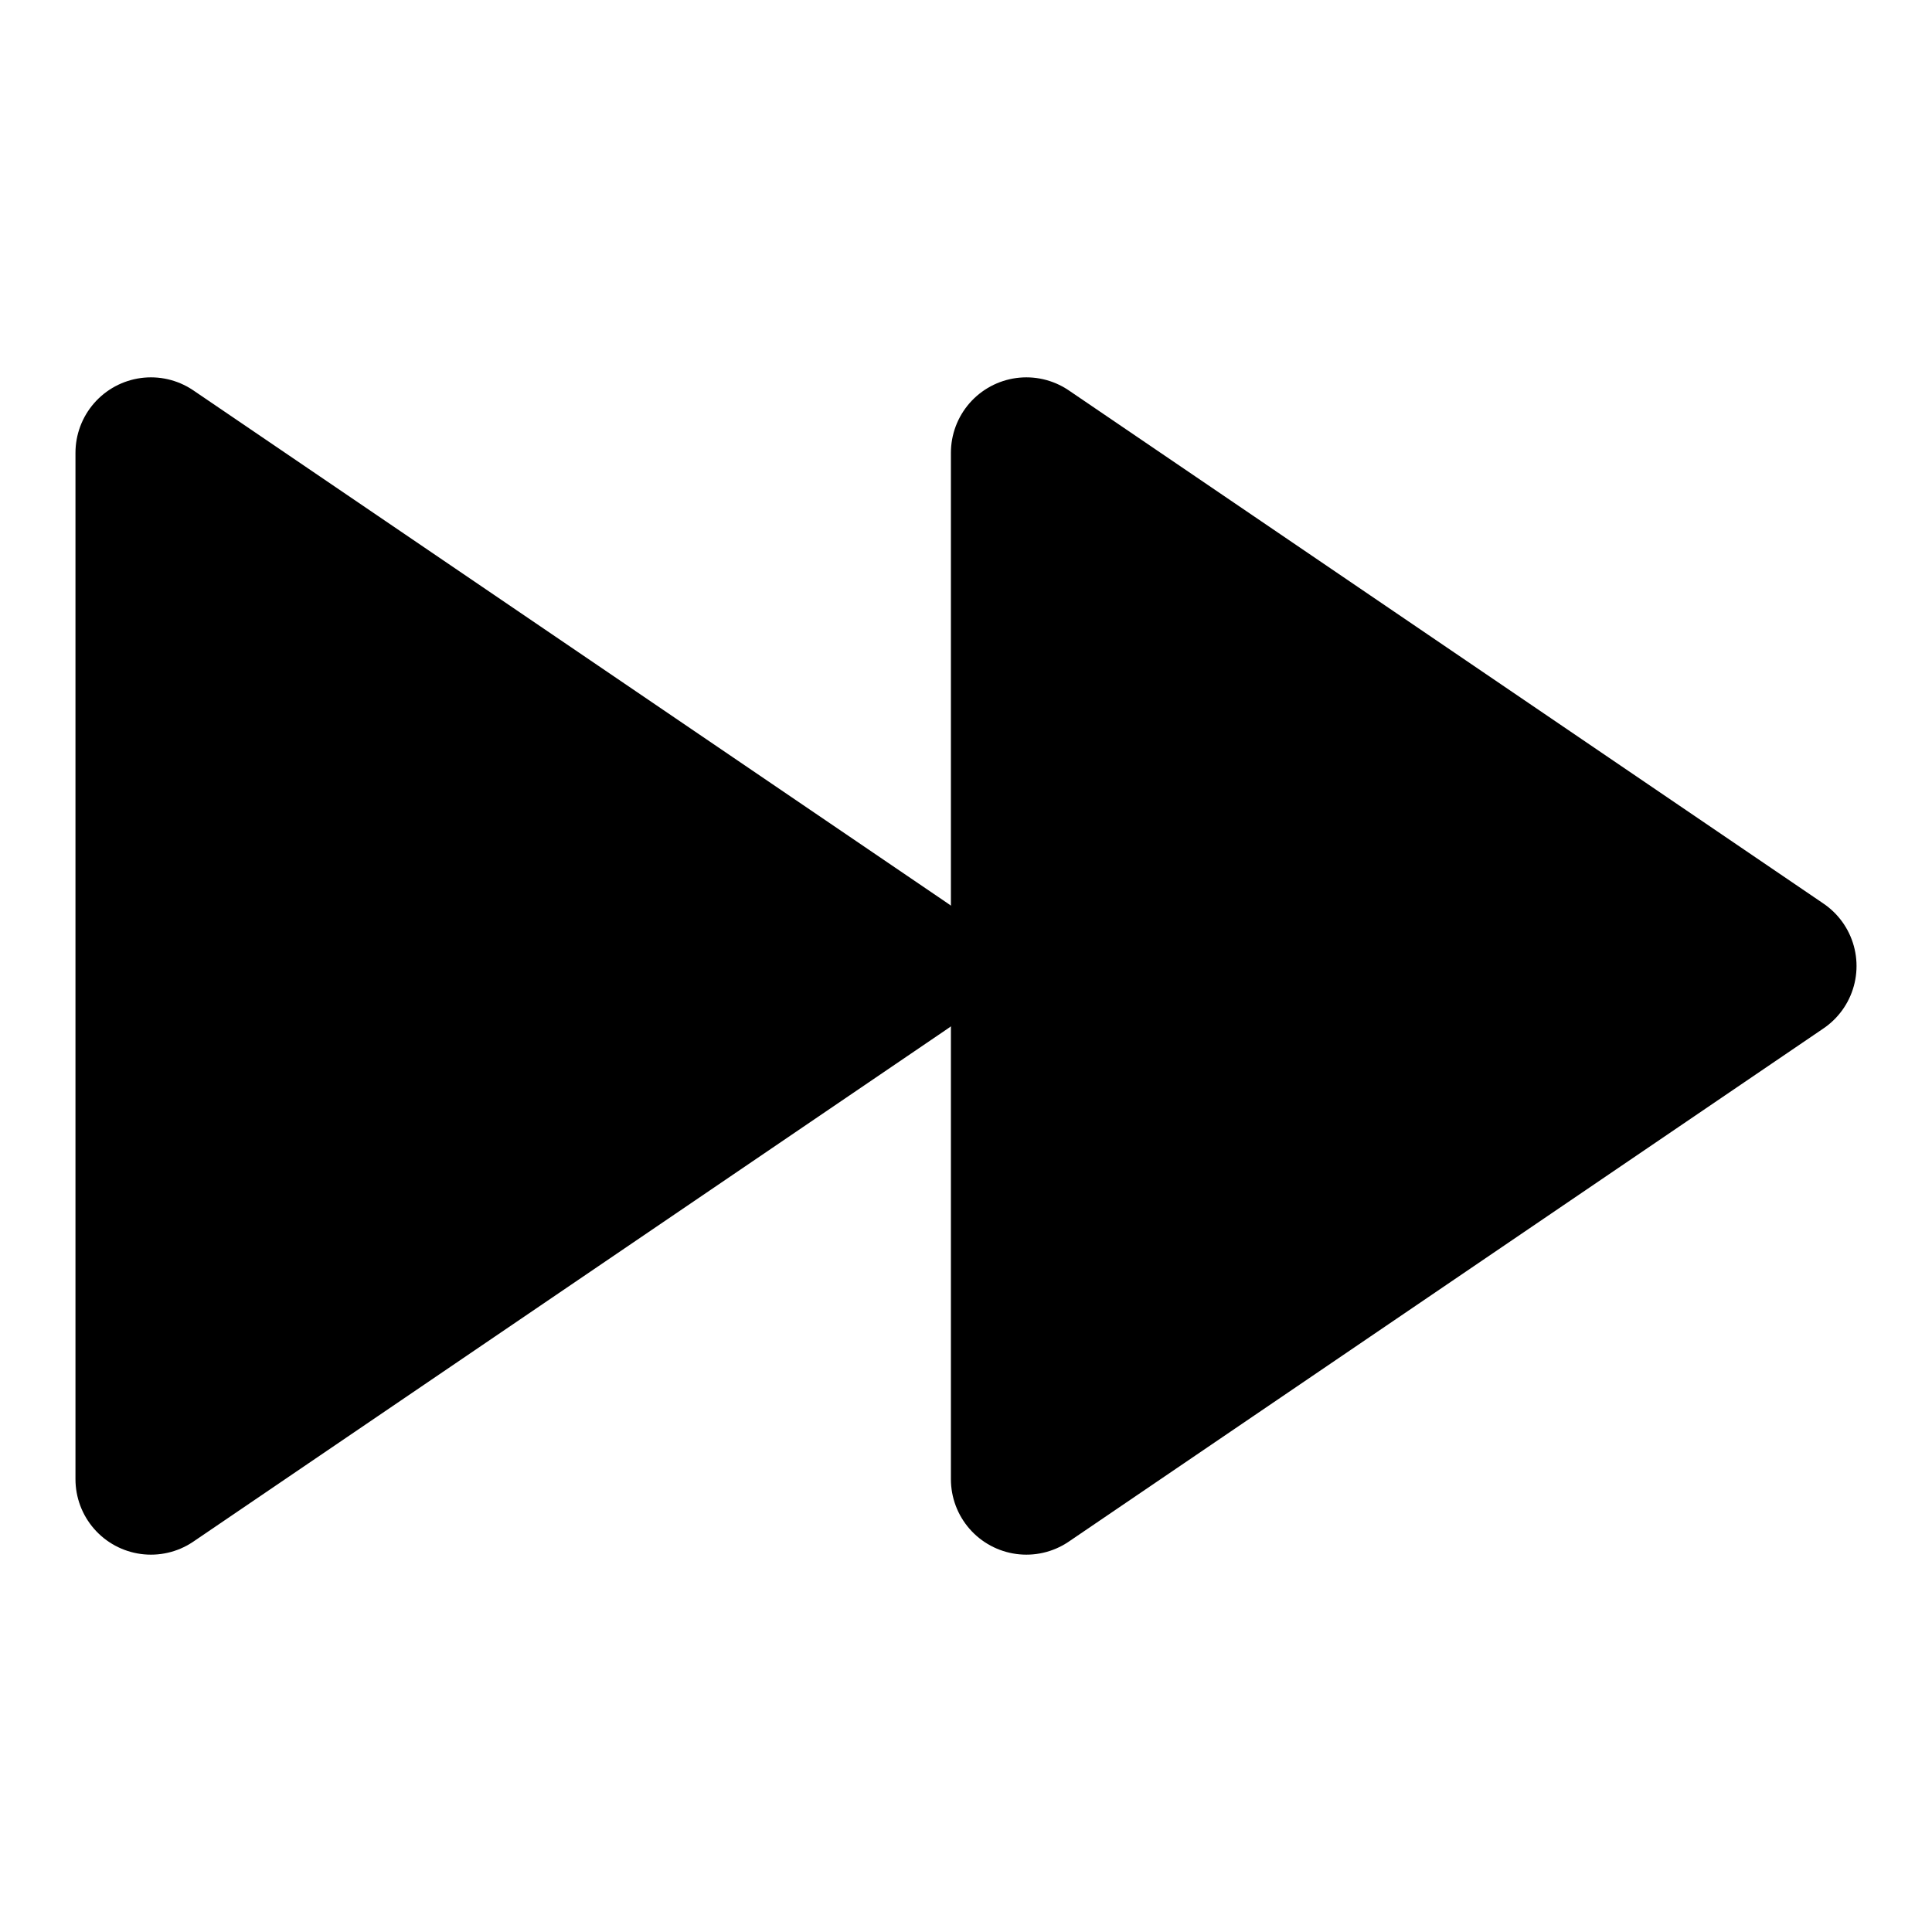
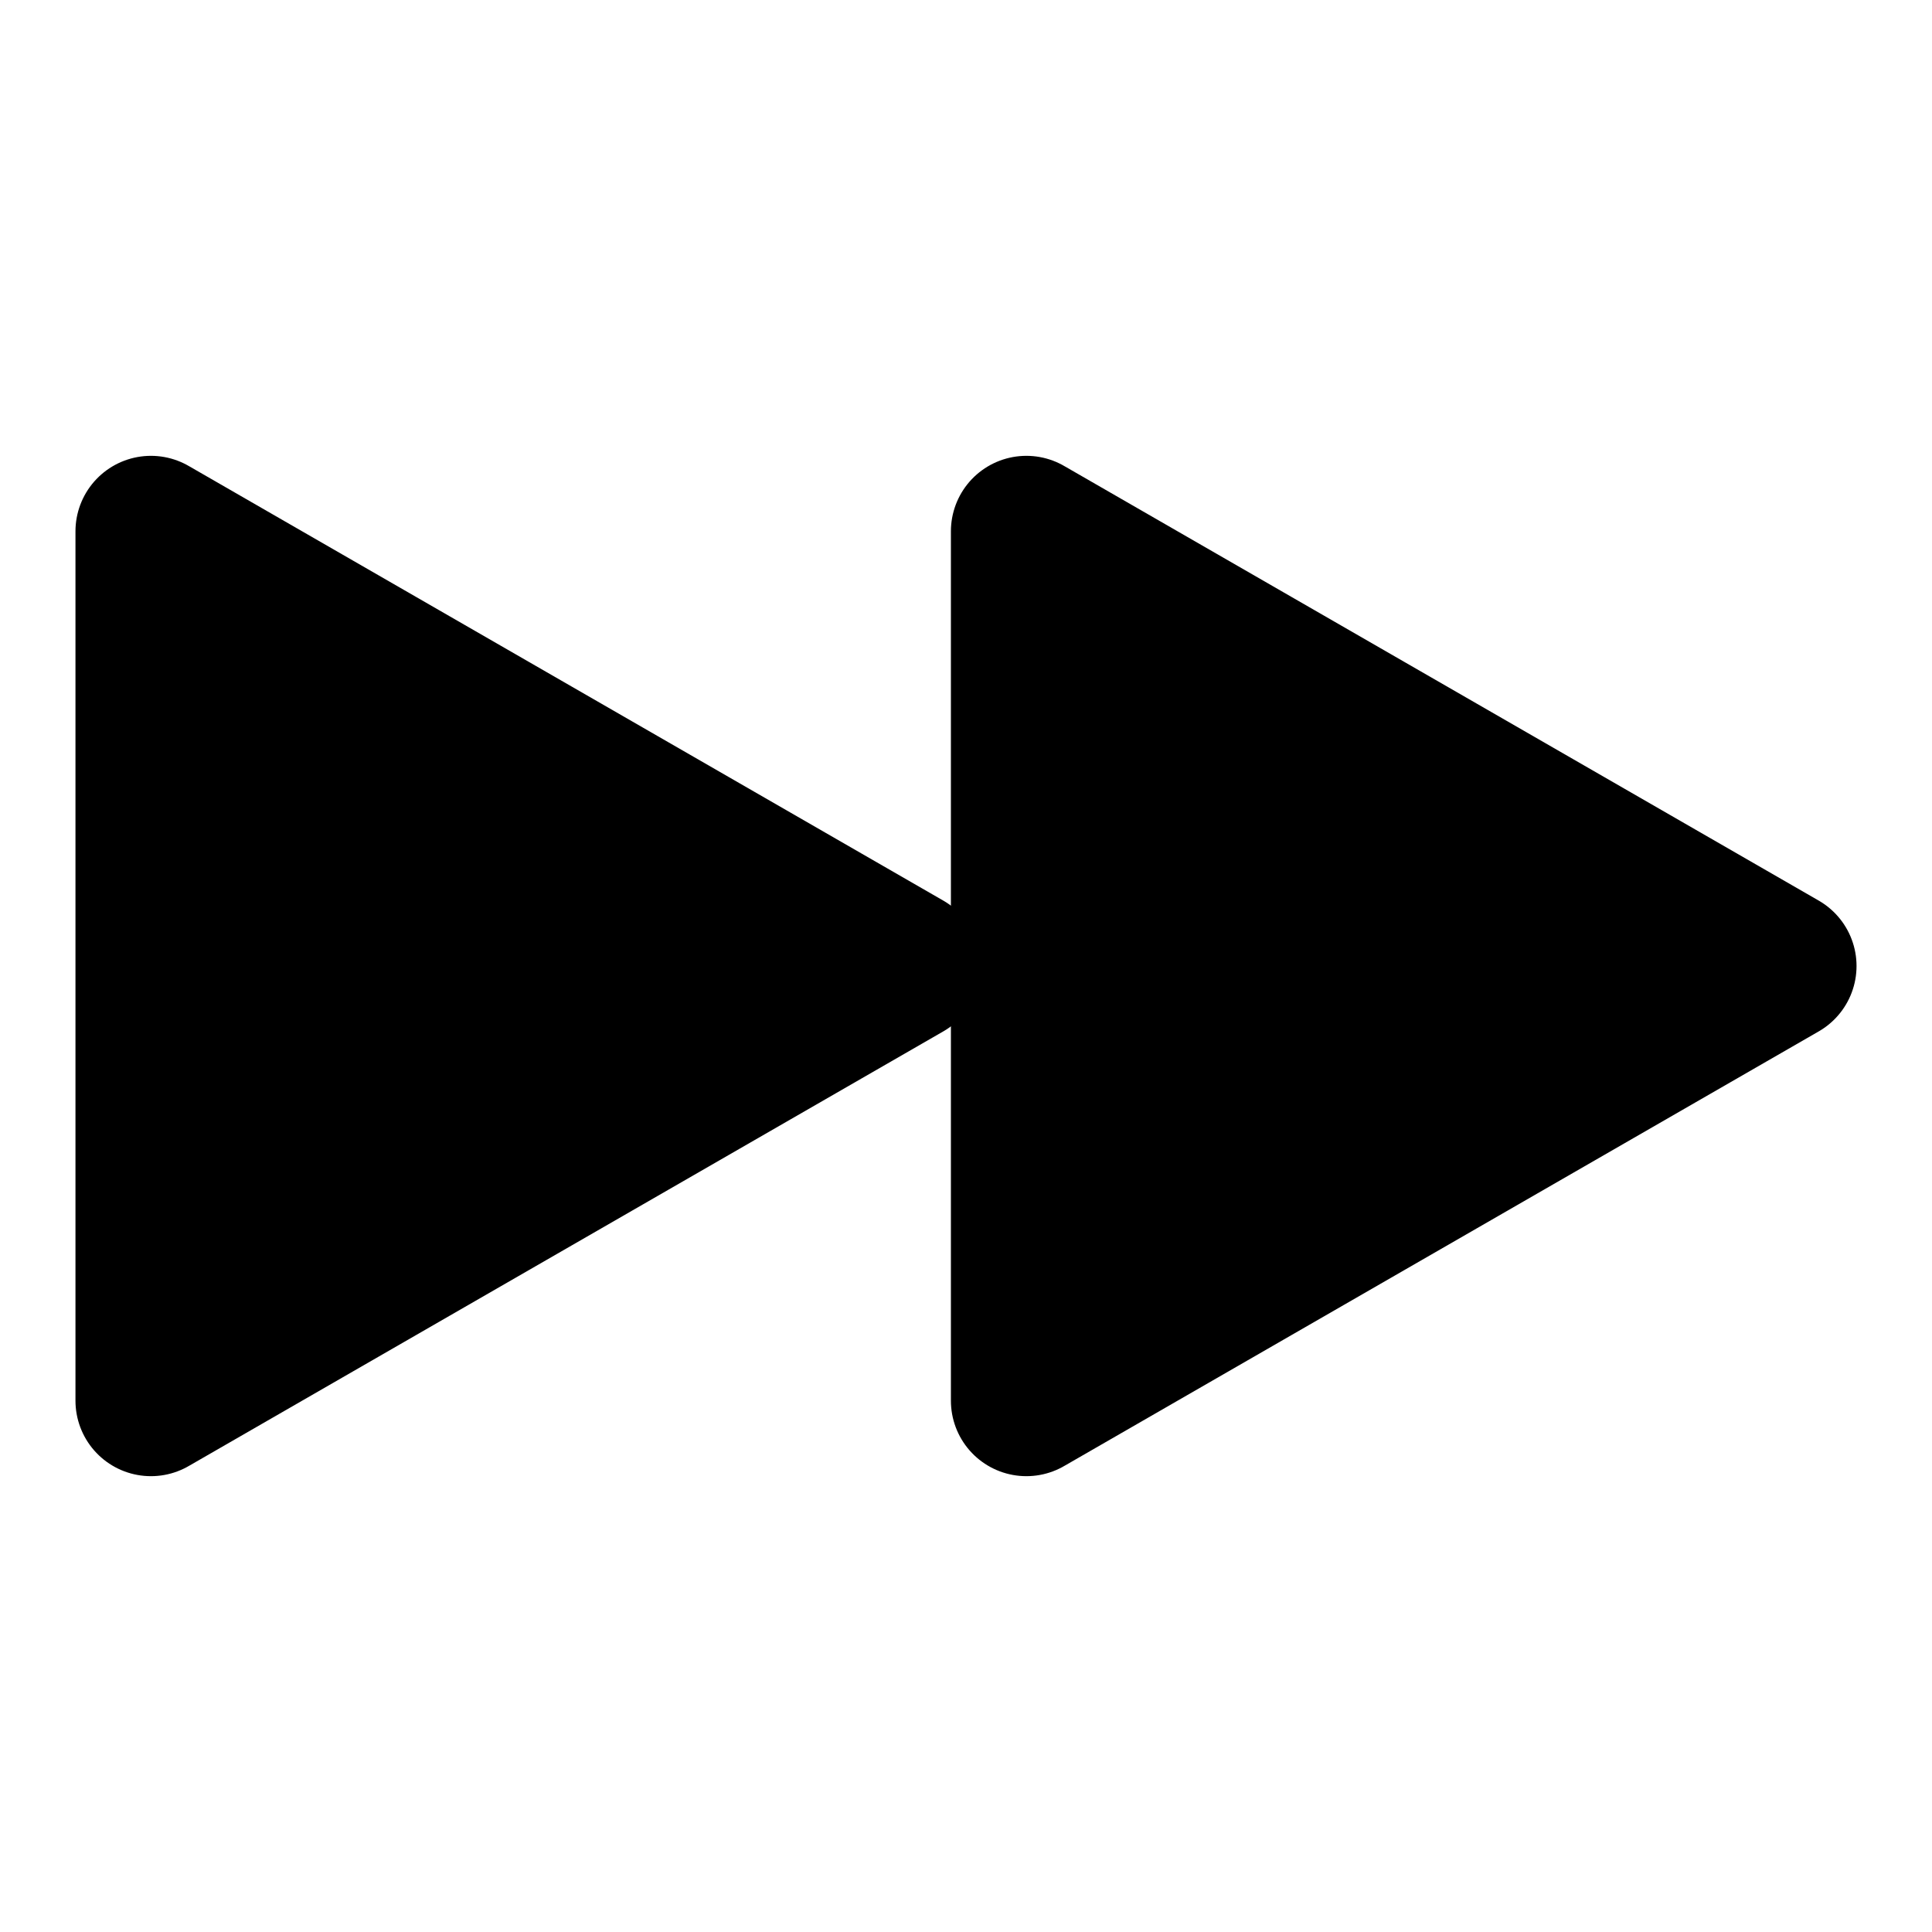
<svg xmlns="http://www.w3.org/2000/svg" width="16" height="16" viewBox="0 0 16 16" fill="currentColor" stroke="currentColor" stroke-width="1.25" stroke-linejoin="round">
-   <path d="M1.25 3.75v8.5L7.5 8Z" />
-   <path d="M8.5 3.75v8.5L14.75 8Z" />
+   <path d="M1.25 4.4v7.2L7.5 8Z" />
+   <path d="M8.5 4.4v7.2L14.75 8Z" />
</svg>
